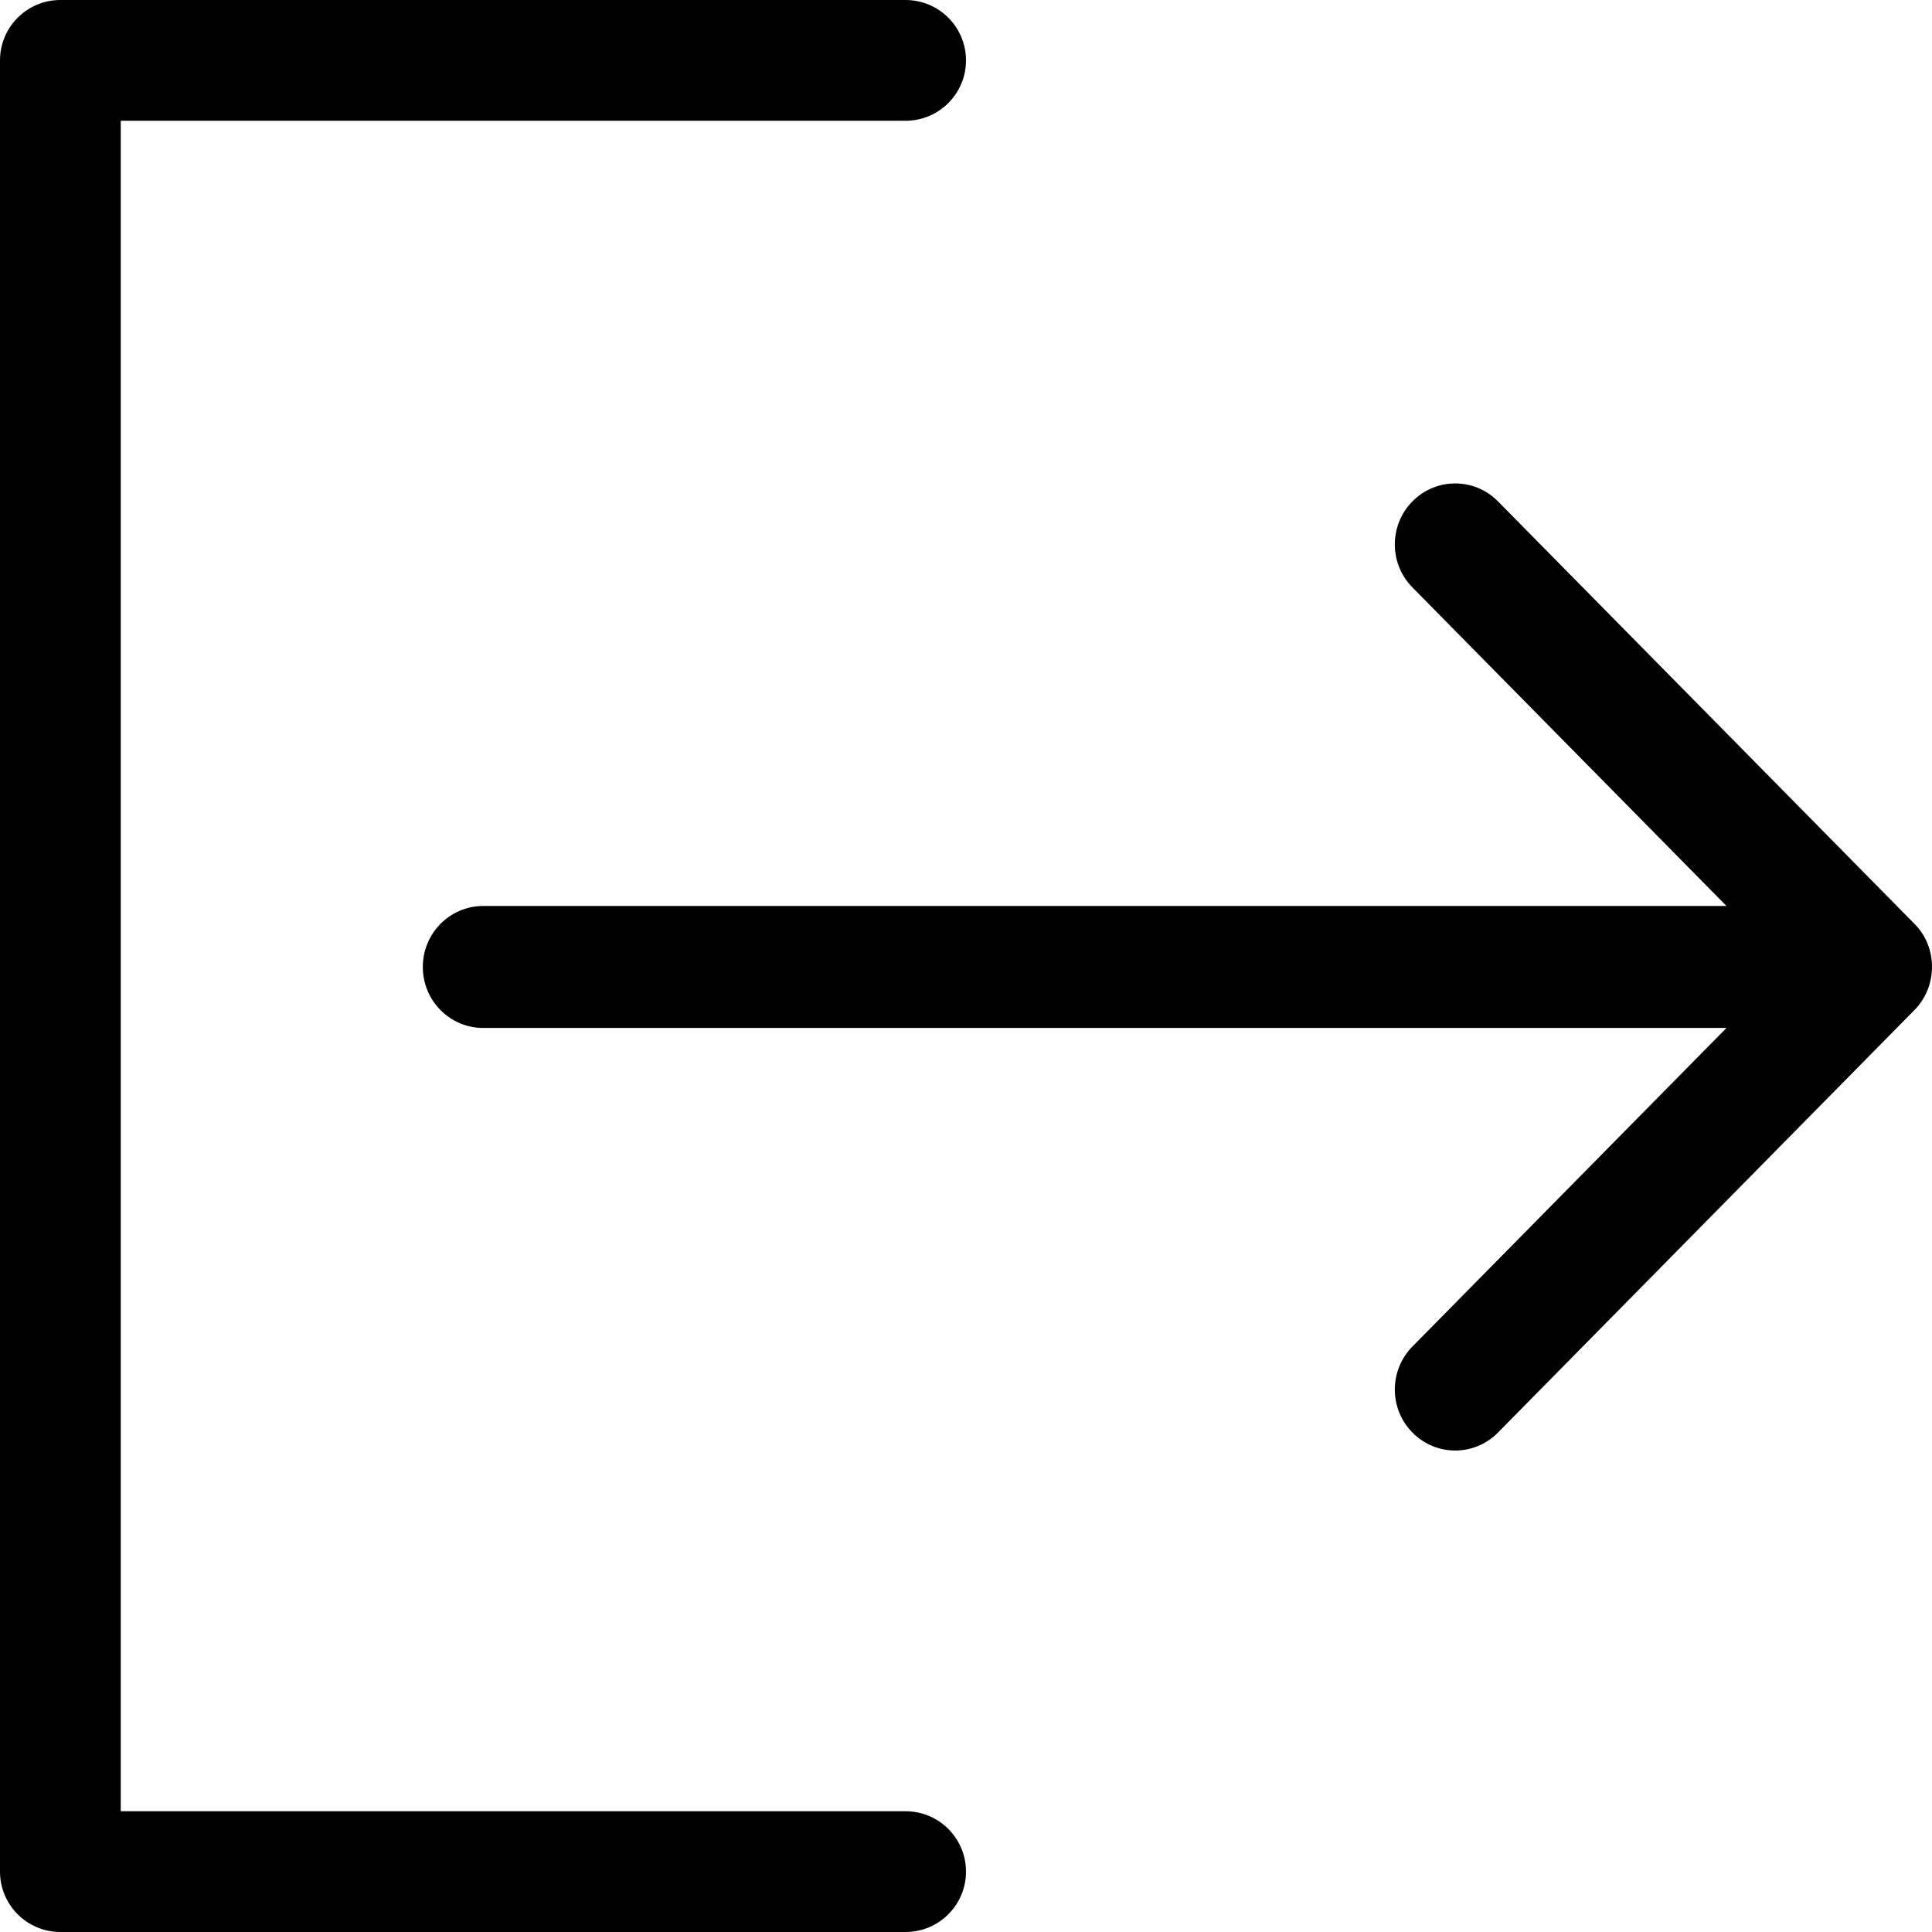
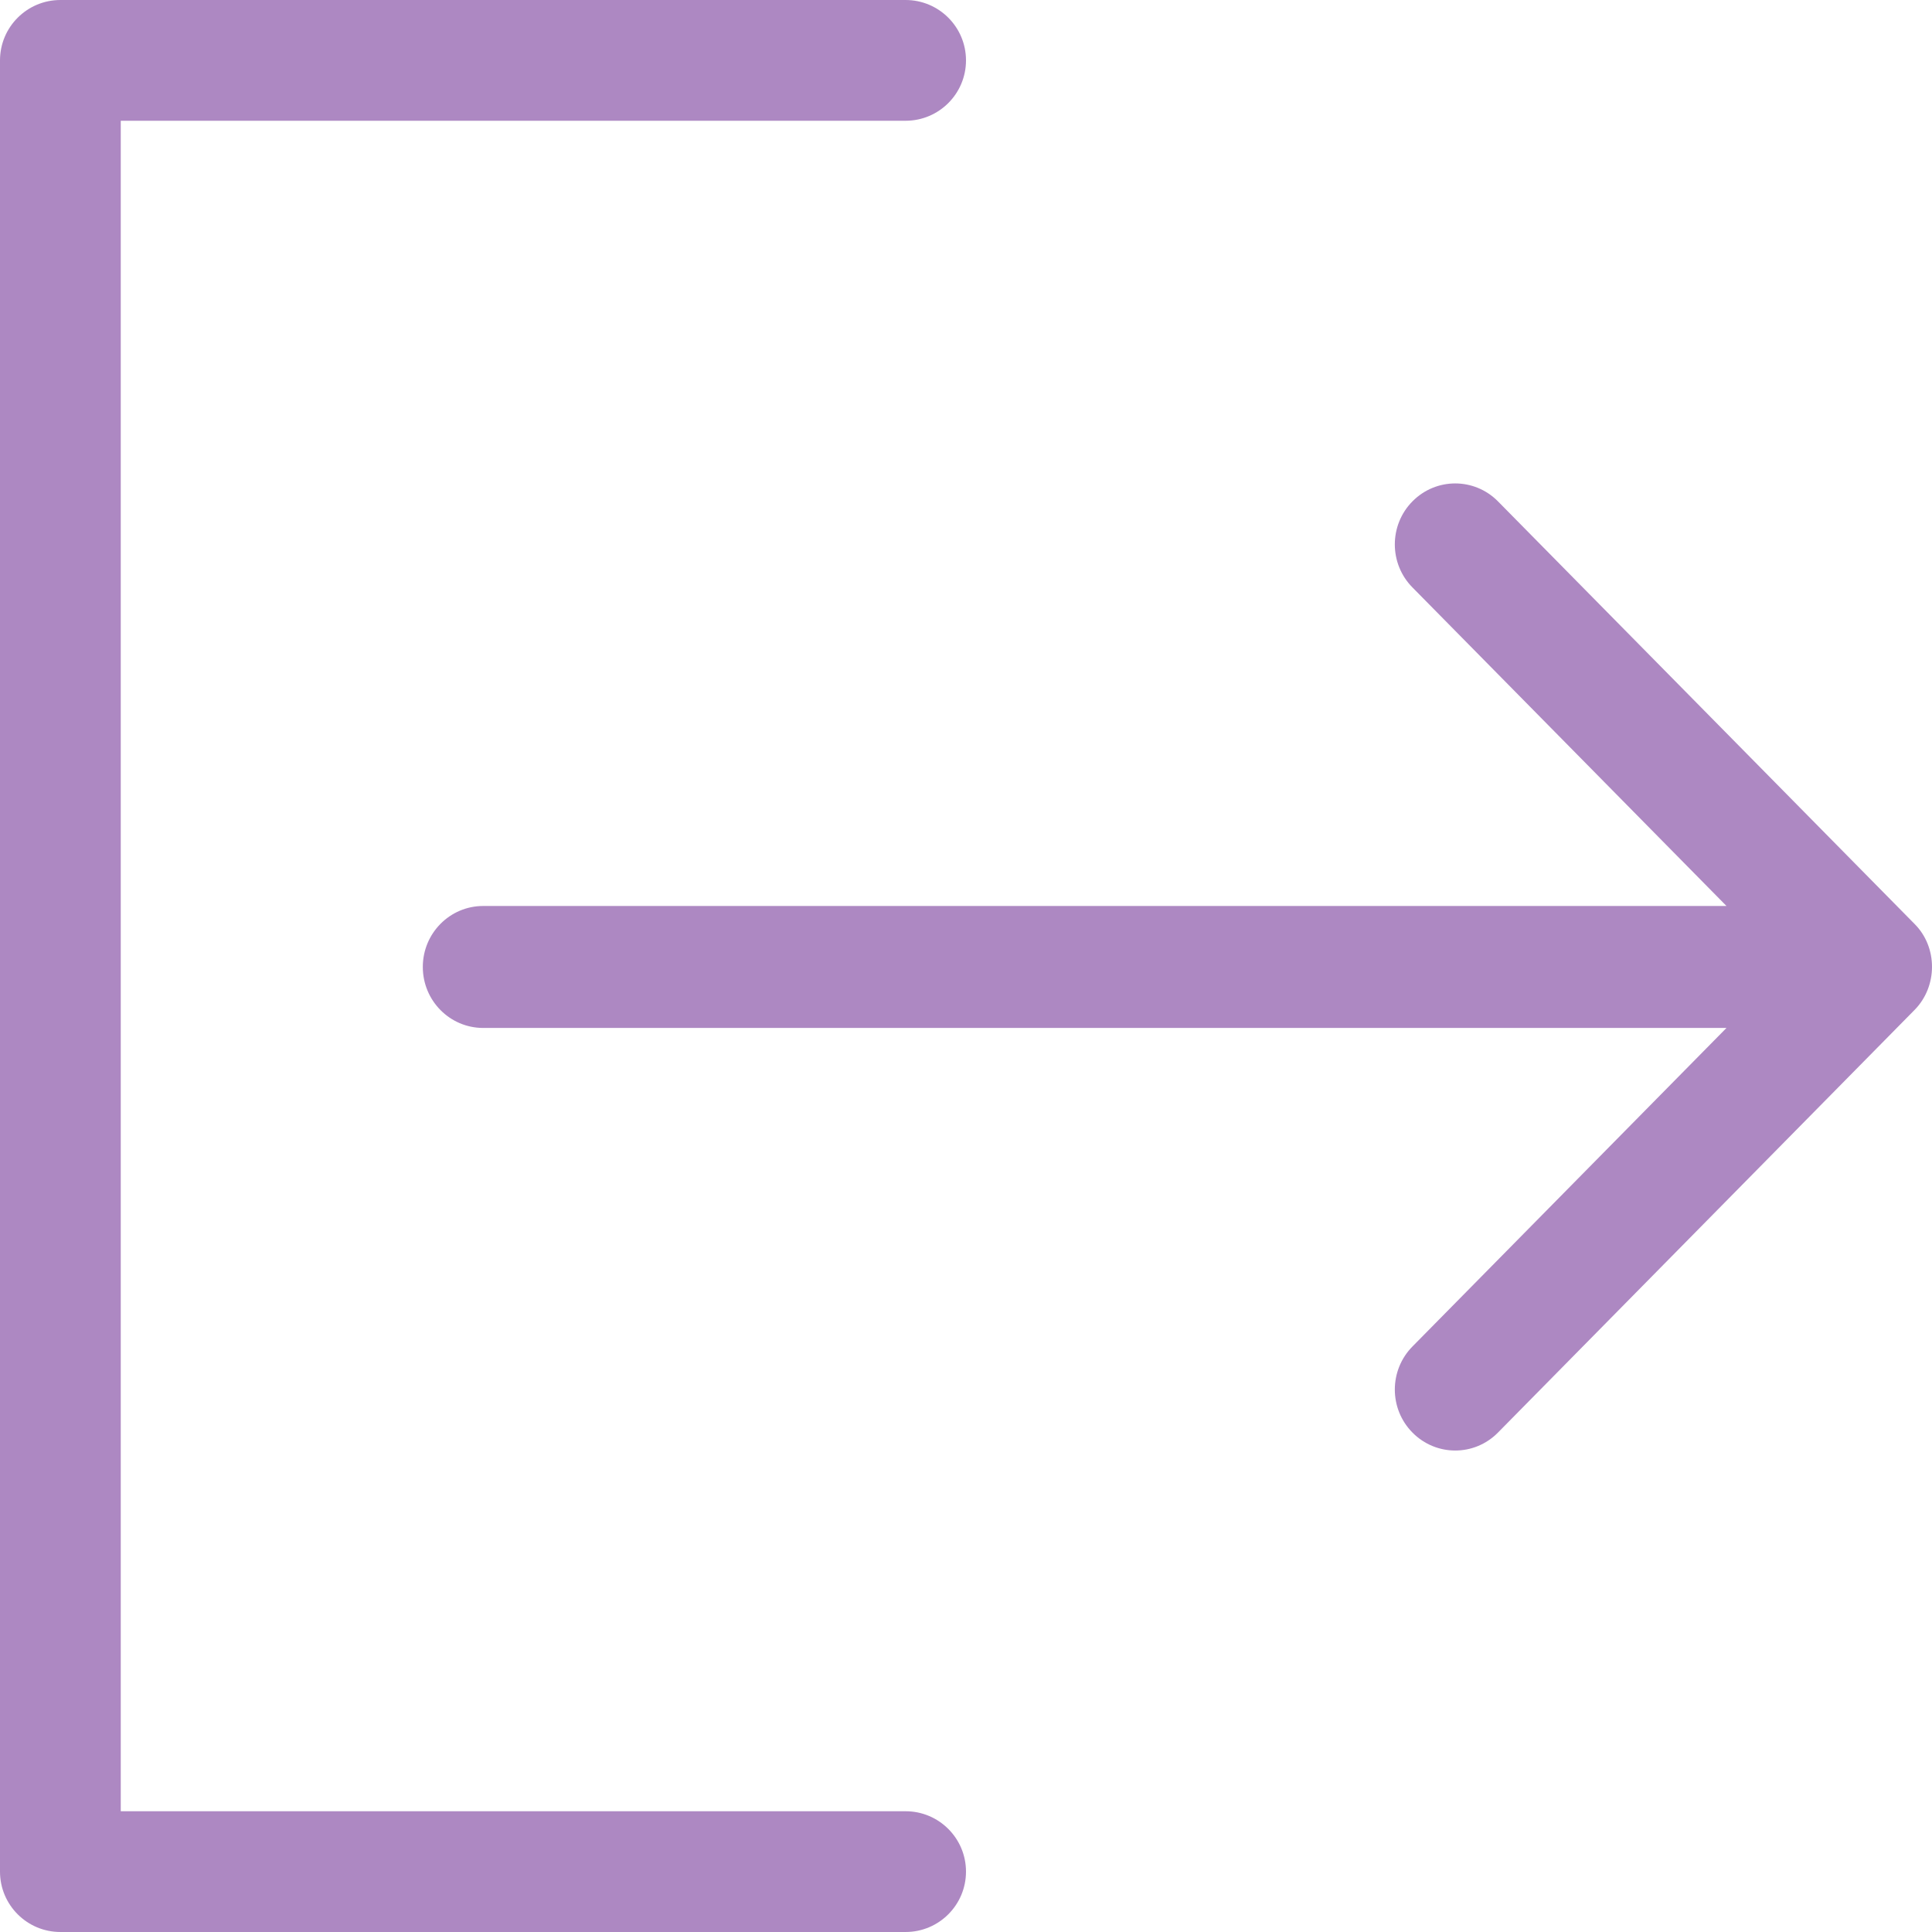
- <svg xmlns="http://www.w3.org/2000/svg" fill="#000000" height="800px" width="800px" version="1.1" id="Capa_1" viewBox="0 0 384.971 384.971" xml:space="preserve">
+ <svg xmlns="http://www.w3.org/2000/svg" fill="#AD88C2" height="800px" width="800px" version="1.1" id="Capa_1" viewBox="0 0 384.971 384.971" xml:space="preserve">
  <g>
    <g id="Sign_Out">
      <path d="M180.455,360.91H24.061V24.061h156.394c6.641,0,12.03-5.39,12.03-12.03s-5.39-12.03-12.03-12.03H12.03    C5.39,0.001,0,5.39,0,12.031V372.94c0,6.641,5.39,12.03,12.03,12.03h168.424c6.641,0,12.03-5.39,12.03-12.03    C192.485,366.299,187.095,360.91,180.455,360.91z" />
      <path d="M381.481,184.088l-83.009-84.2c-4.704-4.752-12.319-4.74-17.011,0c-4.704,4.74-4.704,12.439,0,17.179l62.558,63.46H96.279    c-6.641,0-12.03,5.438-12.03,12.151c0,6.713,5.39,12.151,12.03,12.151h247.74l-62.558,63.46c-4.704,4.752-4.704,12.439,0,17.179    c4.704,4.752,12.319,4.752,17.011,0l82.997-84.2C386.113,196.588,386.161,188.756,381.481,184.088z" />
    </g>
    <g>
	</g>
    <g>
	</g>
    <g>
	</g>
    <g>
	</g>
    <g>
	</g>
    <g>
	</g>
  </g>
</svg>
